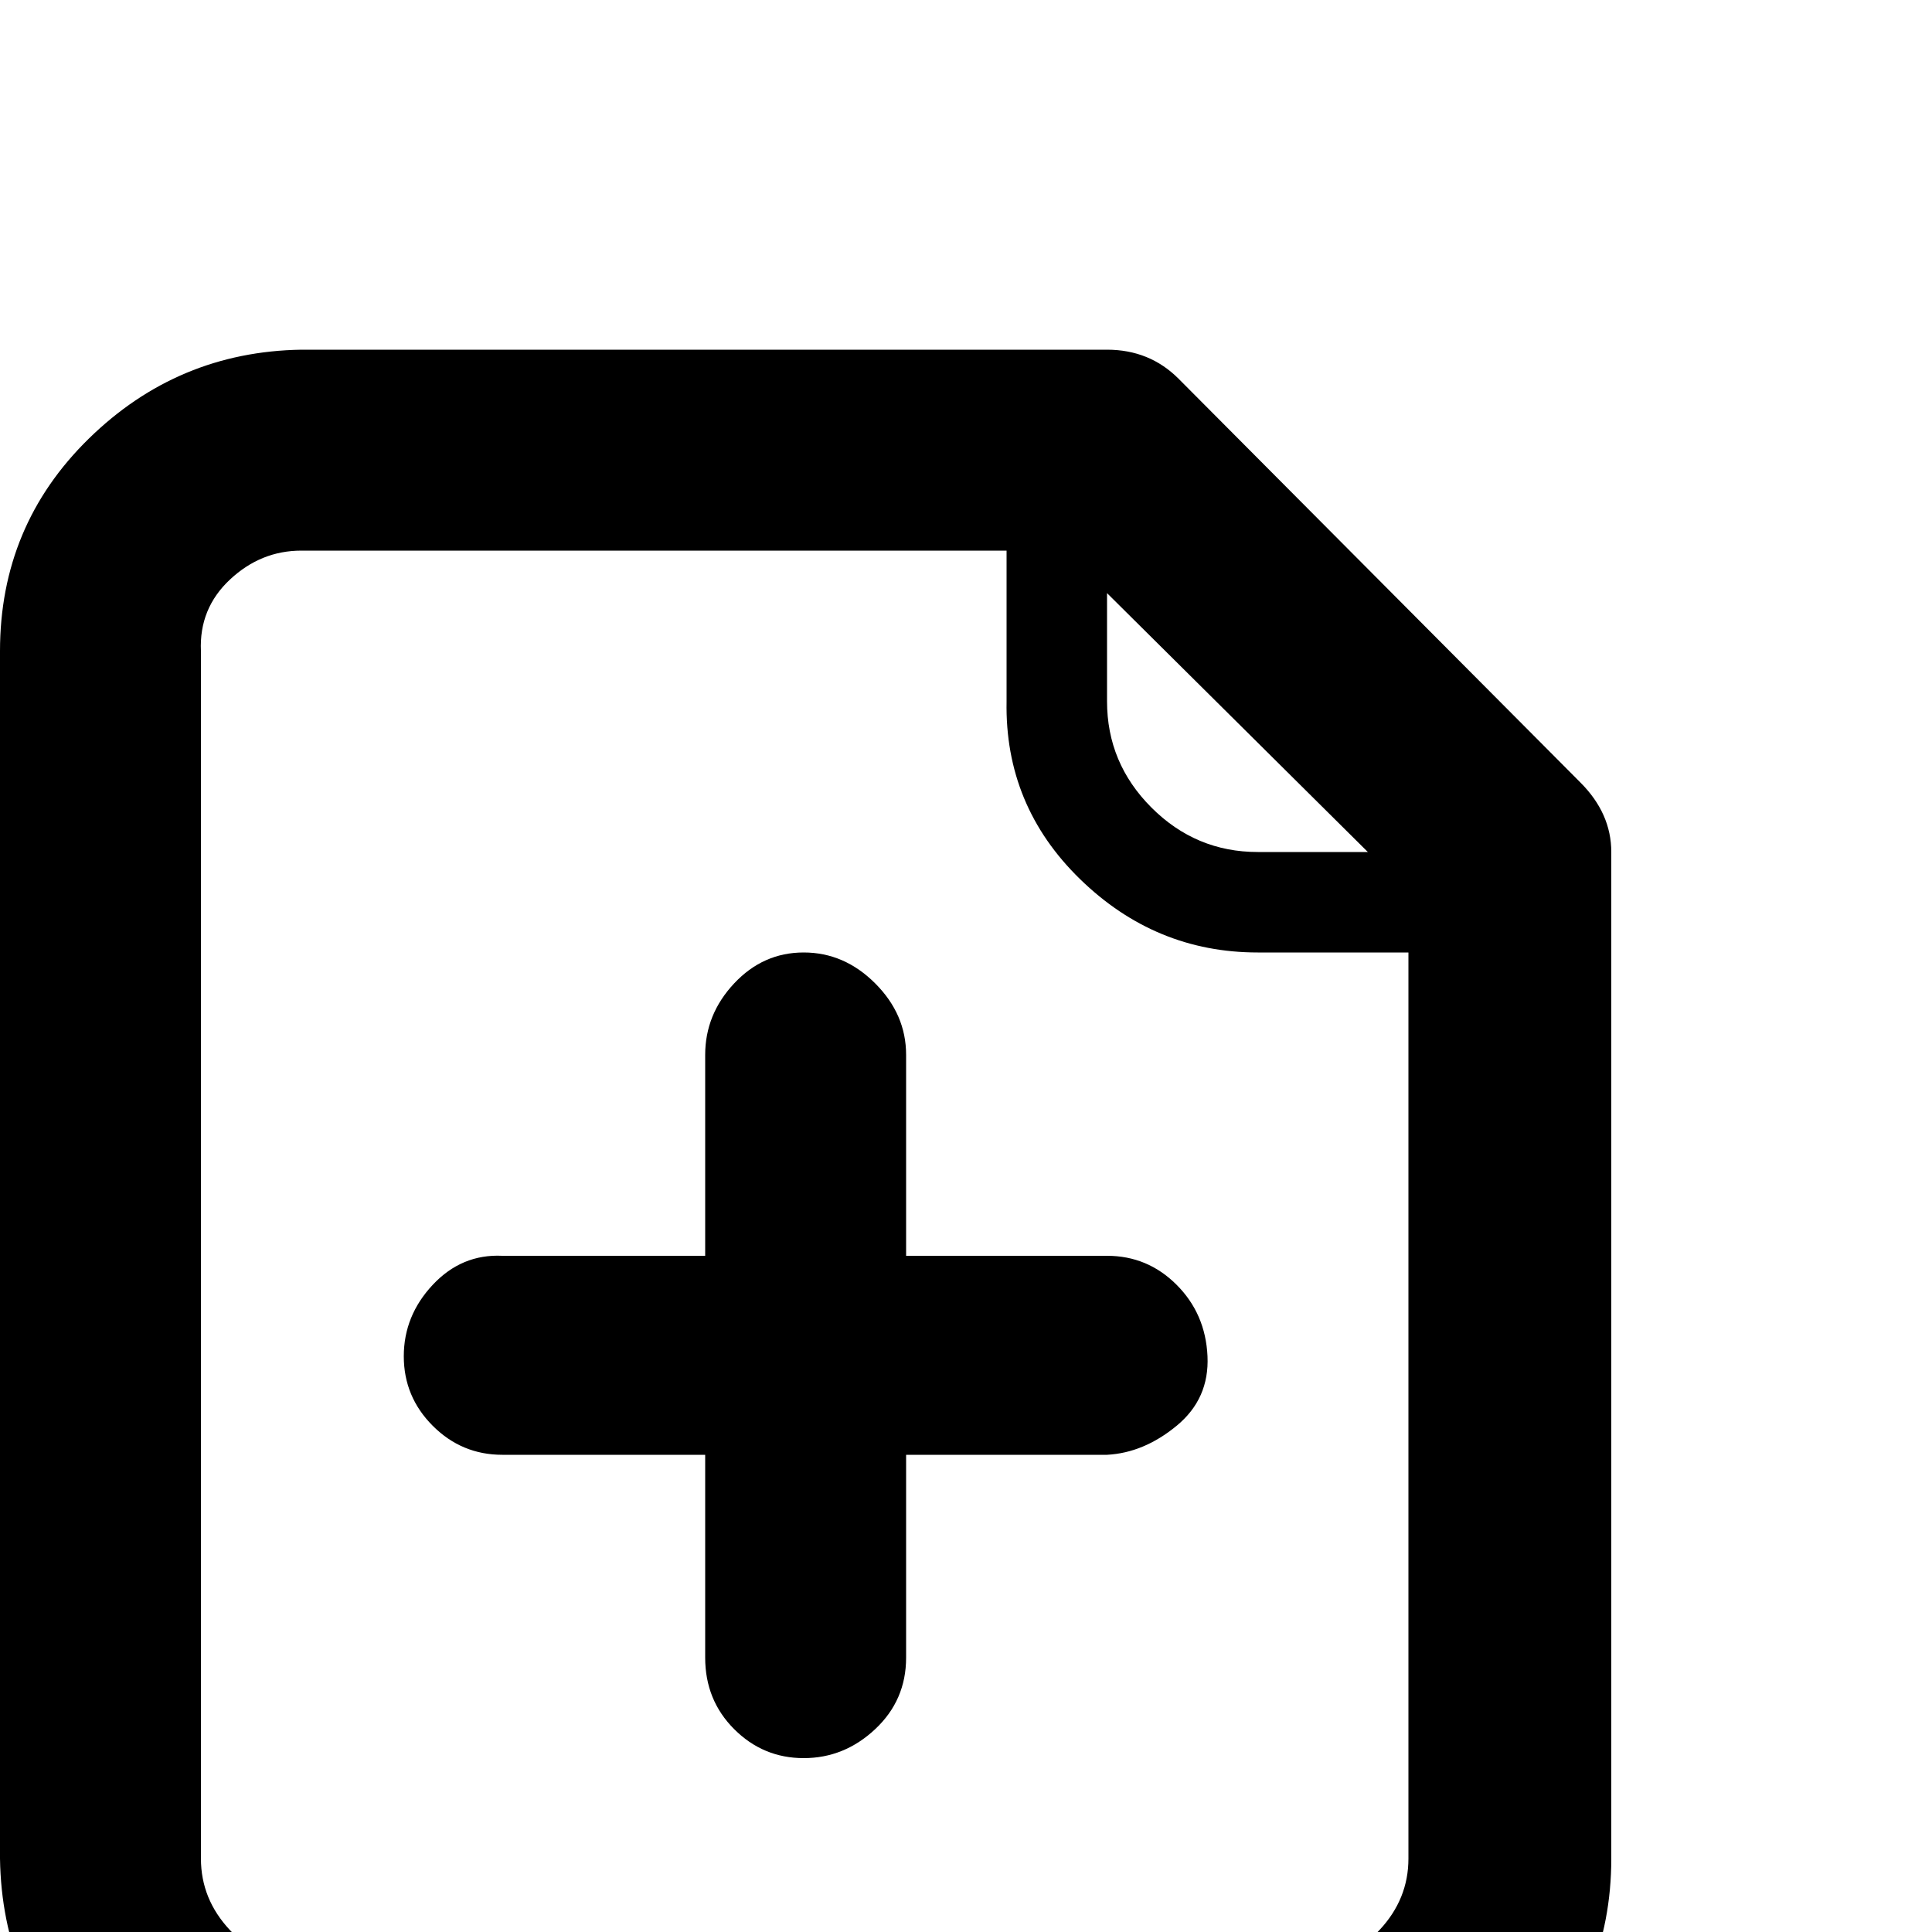
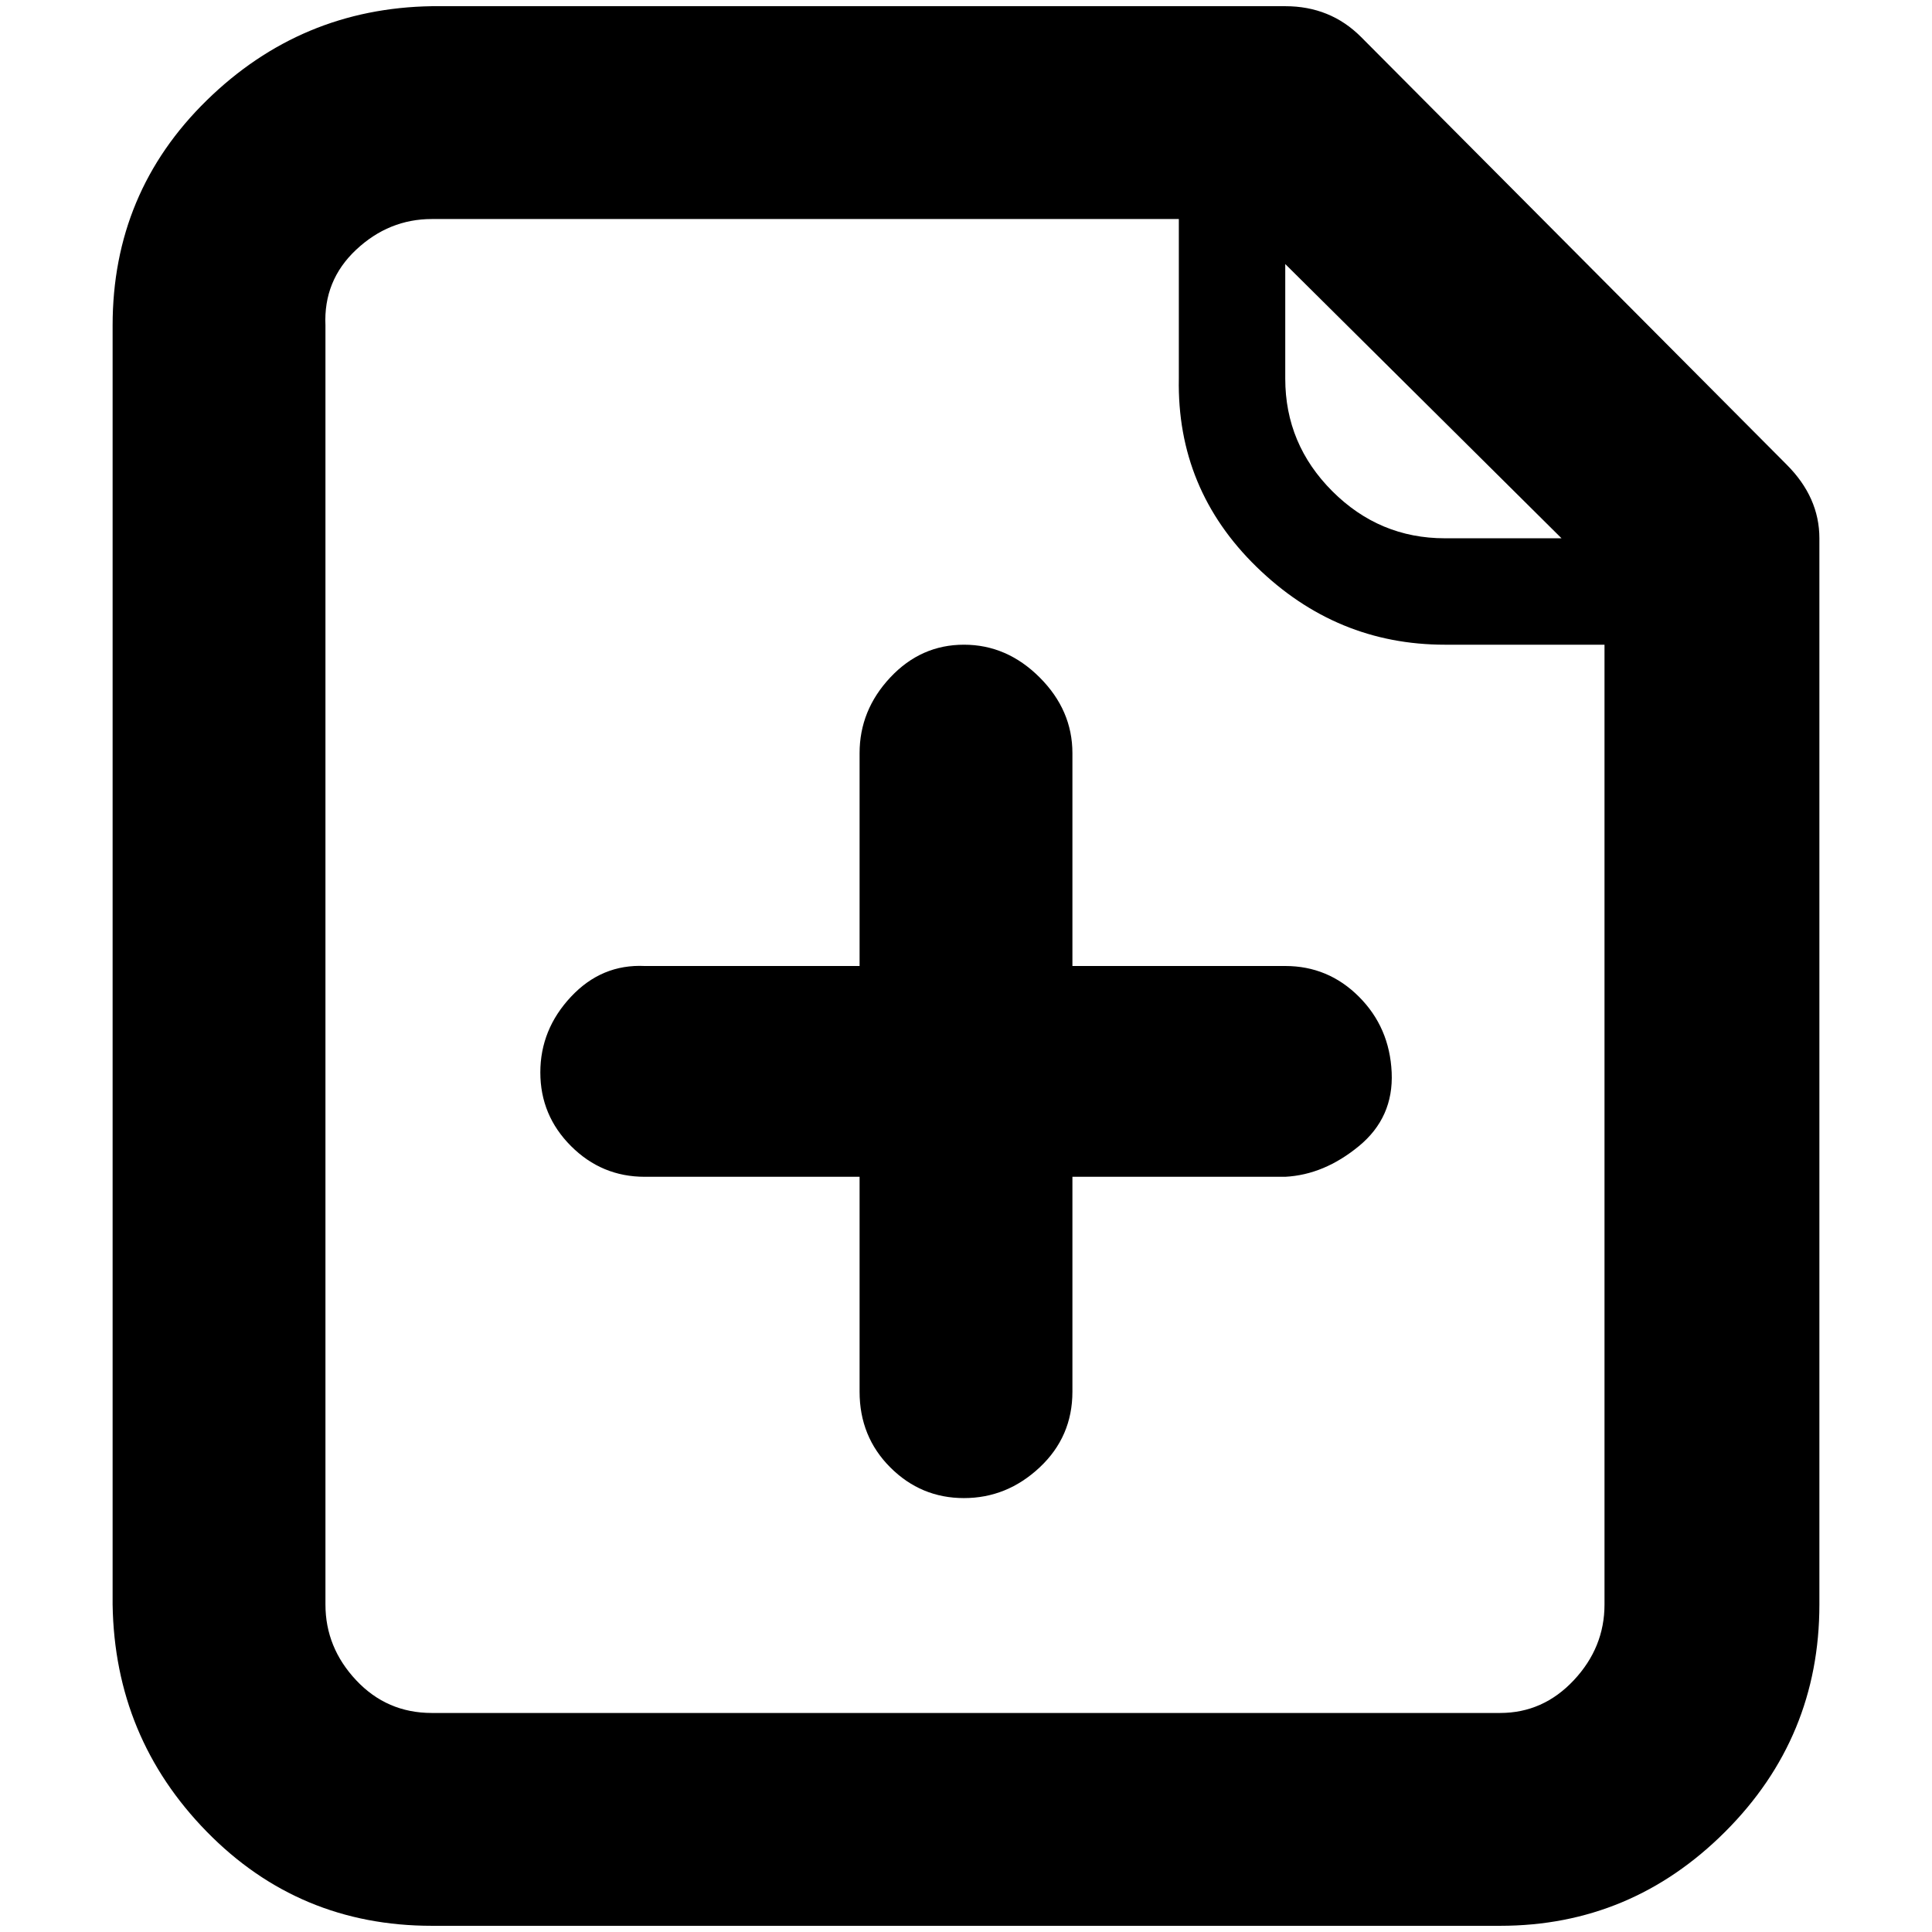
- <svg xmlns="http://www.w3.org/2000/svg" viewBox="0 -1000 1000 1000">
-   <path fill="#000000" d="M573 -350Q594 -350 609 -335Q624 -320 625 -298Q626 -276 609 -262Q592 -248 573 -247H469V-142Q469 -120 453 -105Q437 -90 416 -90Q395 -90 380 -105Q365 -120 365 -142V-247H260Q239 -247 224 -262Q209 -277 209 -298Q209 -319 224 -335Q239 -351 260 -350H365V-454Q365 -475 380 -491Q395 -507 416 -507Q437 -507 453 -491Q469 -475 469 -454V-350ZM818 -595Q834 -579 834 -559V-38Q834 27 788 73Q742 119 678 119H156Q91 119 46 73Q1 27 0 -38V-663Q0 -728 46 -773Q92 -818 156 -819H573Q595 -819 610 -804ZM708 -559L573 -693V-637Q573 -605 596 -582Q619 -559 651 -559ZM678 15Q699 15 714 -1Q729 -17 729 -38V-507H651Q598 -507 559 -545Q520 -583 521 -637V-715H156Q135 -715 119 -700Q103 -685 104 -663V-38Q104 -17 119 -1Q134 15 156 15Z" />
+ <svg xmlns="http://www.w3.org/2000/svg" viewBox="0 -1000 1000 1000" version="1.1" id="svg6121">
+   <defs id="defs6125" />
+   <path d="m 665.245,-500 q 22.244,0 38.133,15.889 15.889,15.889 16.948,39.193 1.059,23.304 -16.948,38.133 -18.007,14.83 -38.133,15.889 H 555.082 v 111.222 q 0,23.304 -16.948,39.193 -16.948,15.889 -39.193,15.889 -22.244,0 -38.133,-15.889 -15.889,-15.889 -15.889,-39.193 v -111.222 H 333.696 q -22.244,0 -38.133,-15.889 -15.889,-15.889 -15.889,-38.133 0,-22.244 15.889,-39.193 15.889,-16.948 38.133,-15.889 h 111.222 v -110.163 q 0,-22.244 15.889,-39.193 15.889,-16.948 38.133,-16.948 22.244,0 39.193,16.948 16.948,16.948 16.948,39.193 v 110.163 z m 259.519,-259.519 q 16.948,16.948 16.948,38.133 v 551.875 q 0,68.852 -48.726,117.578 Q 844.26,-3.206 776.467,-3.206 H 223.533 q -68.852,0 -116.519,-48.726 Q 59.347,-100.658 58.288,-169.51 v -662.039 q 0,-68.852 48.726,-116.519 48.726,-47.667 116.519,-48.726 h 441.712 q 23.304,0 39.193,15.889 z m -116.519,38.133 -143,-141.941 v 59.319 q 0,33.896 24.363,58.259 24.363,24.363 58.259,24.363 z m -31.778,608.016 q 22.244,0 38.133,-16.948 15.889,-16.948 15.889,-39.193 V -666.304 h -82.622 q -56.141,0 -97.452,-40.252 -41.311,-40.252 -40.252,-97.452 v -82.622 H 223.533 q -22.244,0 -39.193,15.889 -16.948,15.889 -15.889,39.193 v 662.039 q 0,22.244 15.889,39.193 15.889,16.948 39.193,16.948 z" id="path6119" style="fill:#000000;stroke-width:1.059" />
</svg>
